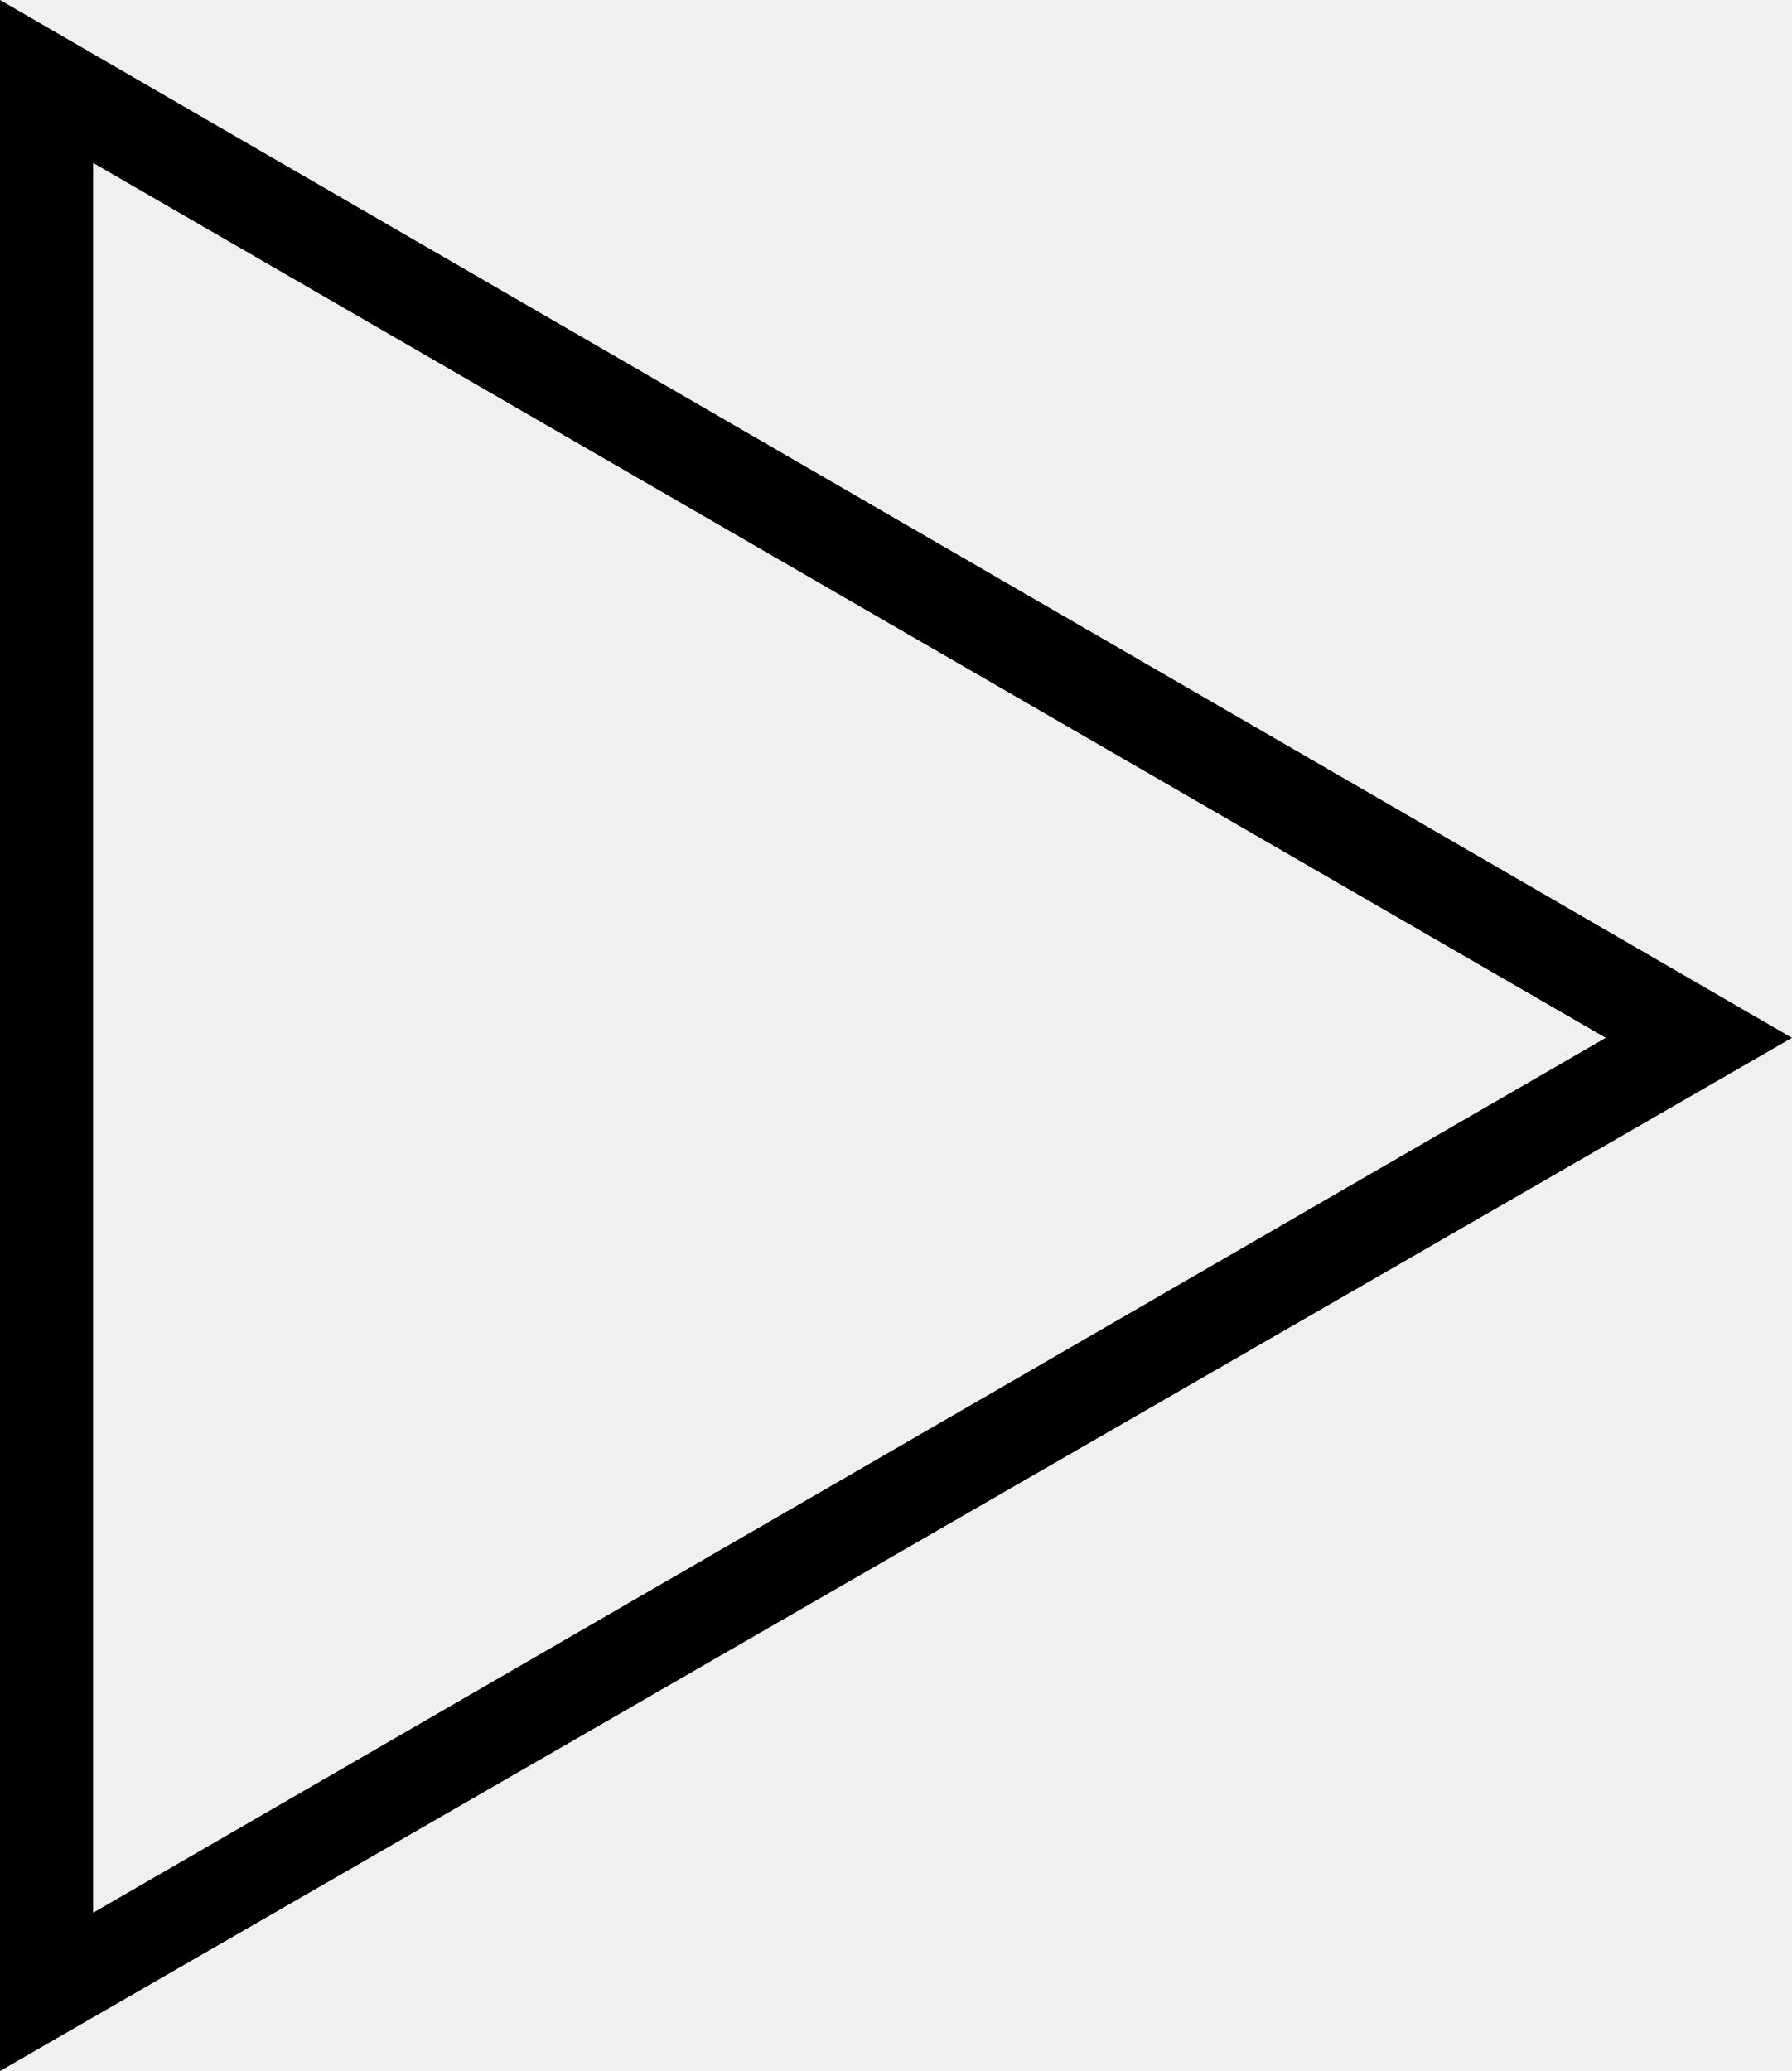
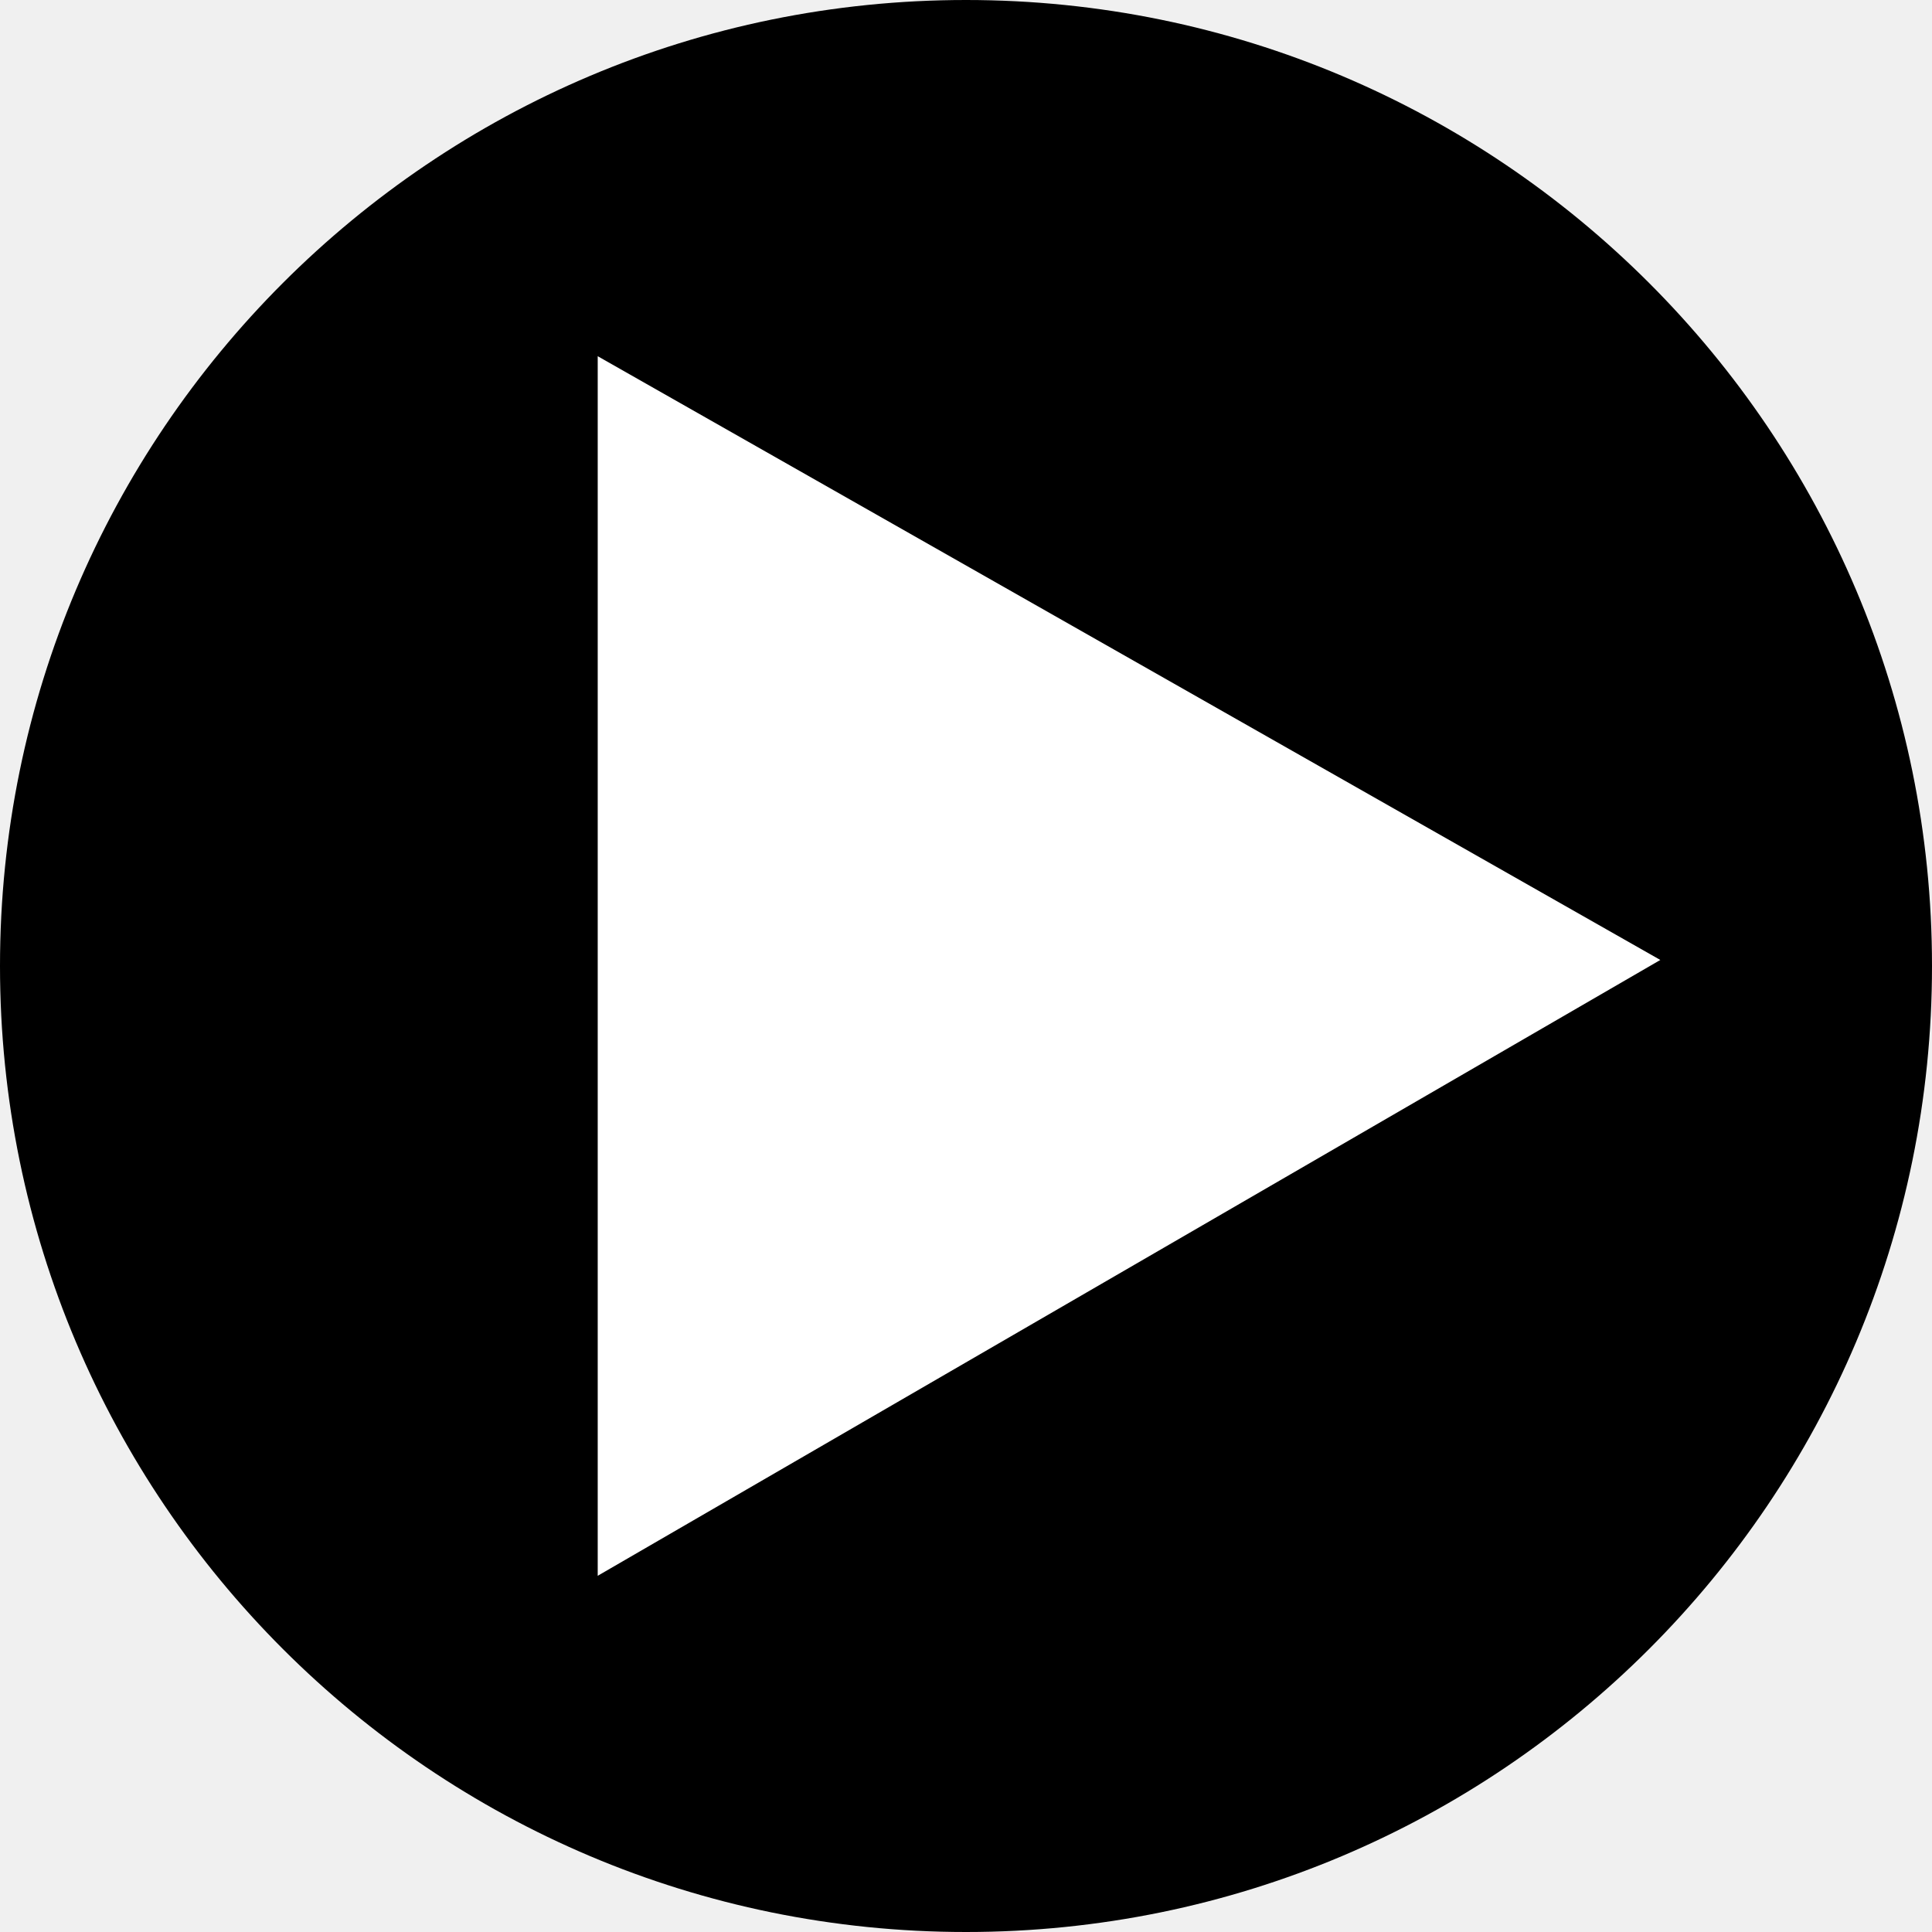
- <svg xmlns="http://www.w3.org/2000/svg" version="1.1" id="Layer_1" x="0px" y="0px" viewBox="0 0 38.5 44.5" style="enable-background:new 0 0 38.5 44.5;" xml:space="preserve">
-   <path d="M34.5,22.3L2,41.1V3.5L34.5,22.3 M38.5,22.3L0,0v44.5L38.5,22.3L38.5,22.3z" />
+ <svg xmlns="http://www.w3.org/2000/svg" version="1.1" id="Layer_1" x="0px" y="0px" viewBox="0 0 32 32" style="enable-background:new 0 0 32 32;" xml:space="preserve">
+   <style type="text/css">
+ 	.st0{fill:#FFFFFF;}
+ </style>
+   <circle cx="16" cy="16" r="16" />
+   <circle cx="16" cy="16" r="14.8" />
+   <path d="M29.3,15.9L7.6,3.4v25L29.3,15.9L29.3,15.9z" />
+   <polyline class="st0" points="27.5,15.9 9.9,26.1 9.9,5.9 27.5,15.9 " />
</svg>
